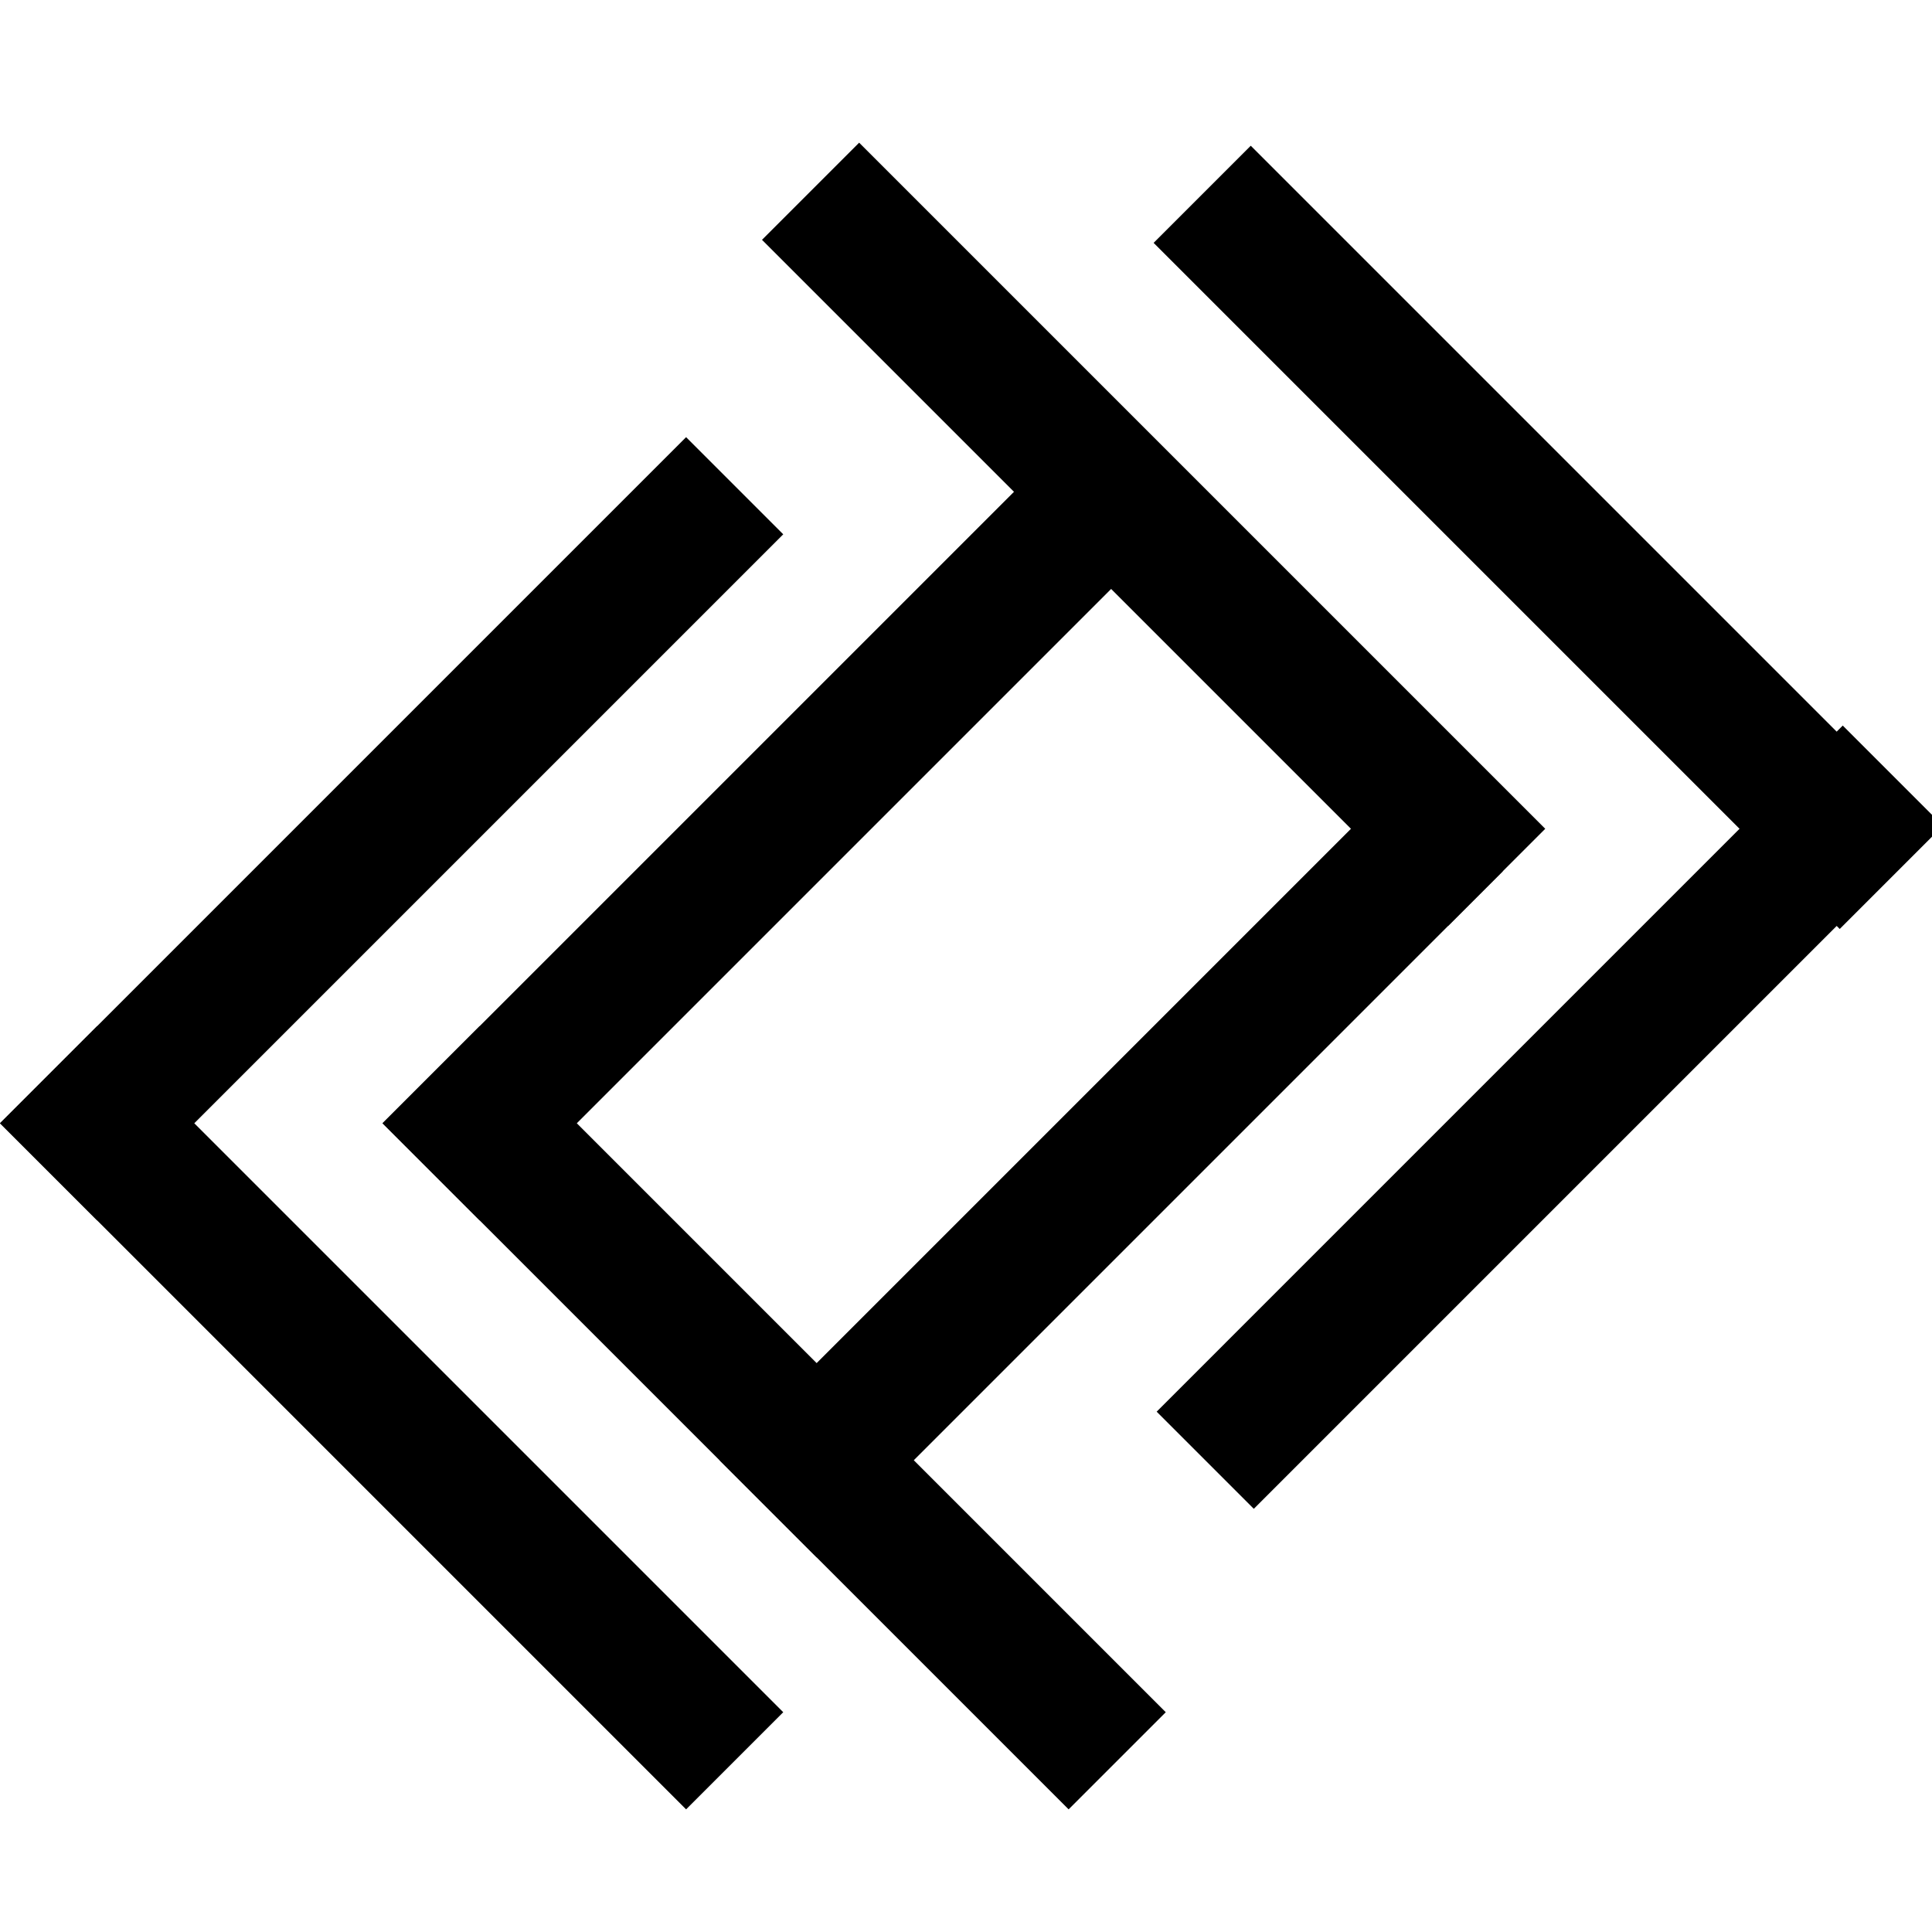
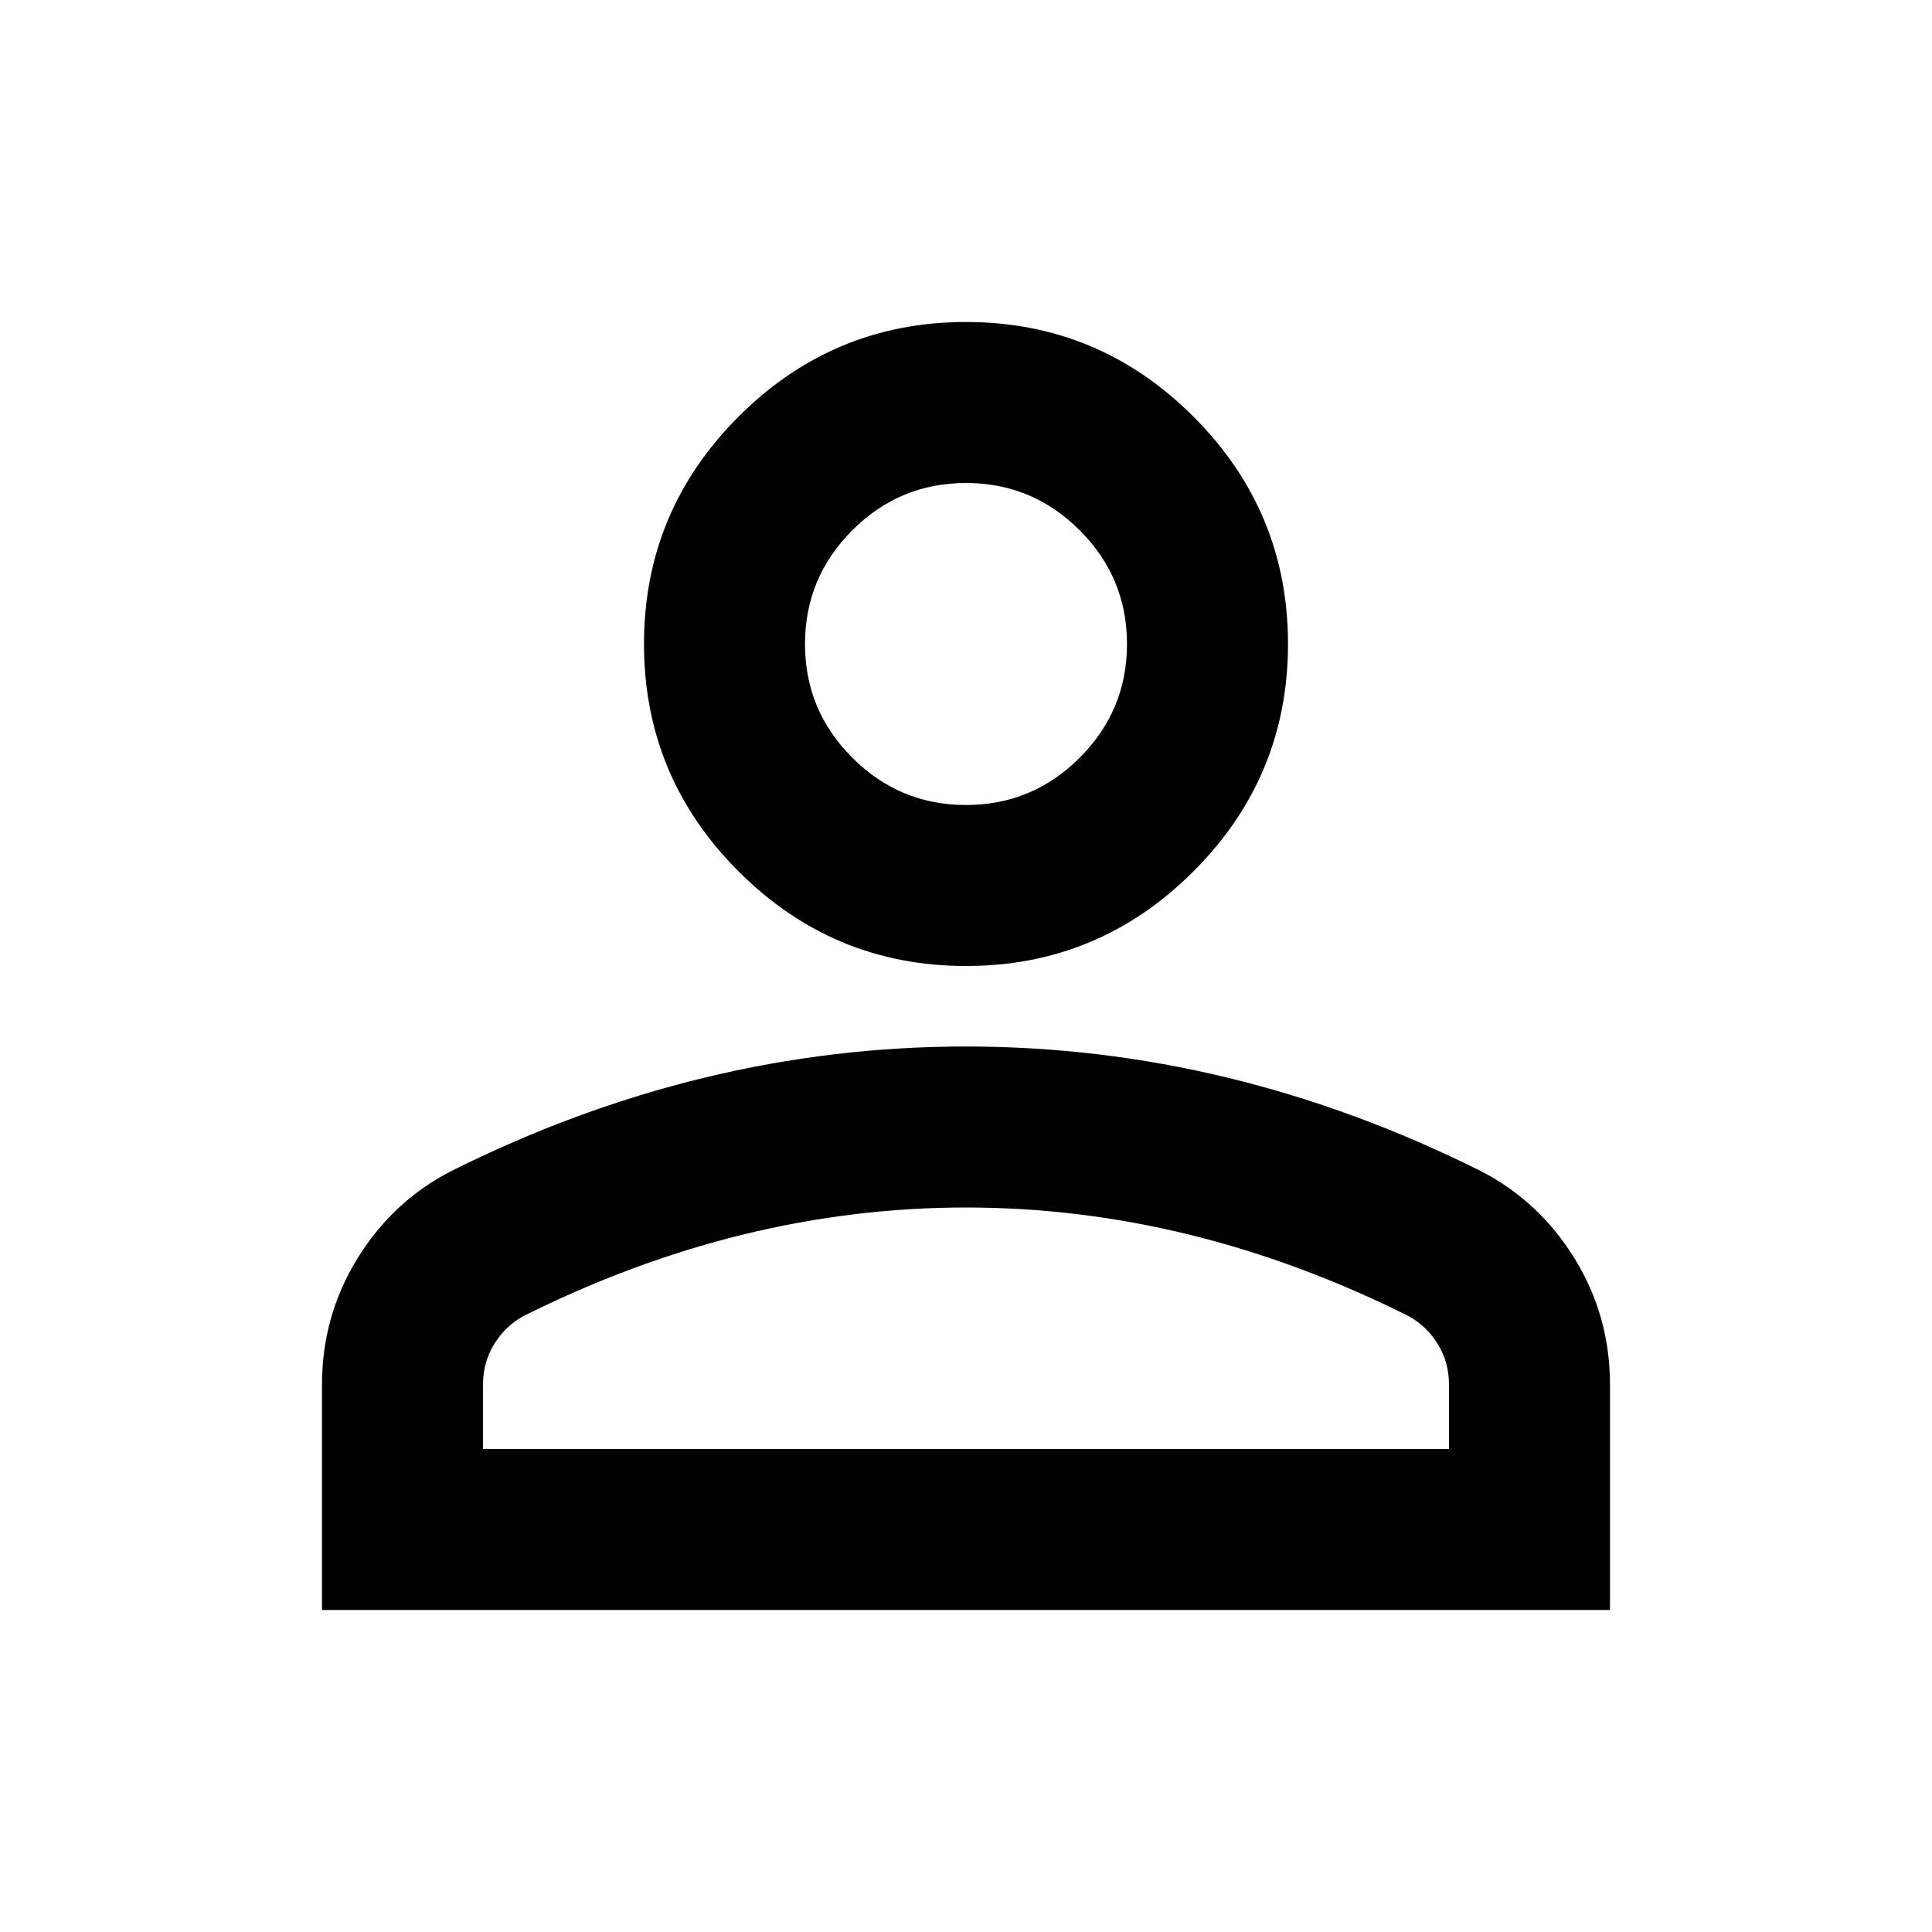
- <svg xmlns="http://www.w3.org/2000/svg" width="450" height="450" viewBox="0 0 450 450" style="fill:#000;">
-   <g transform="rotate(45)">
-     <rect width="226" height="32" x="165" y="-118" />
-     <rect width="226" height="32" x="230" y="-182" />
-     <rect width="226" height="32" x="185" y="153" />
-     <rect width="226" height="32" x="248" y="90" />
-   </g>
-   <g transform="rotate(-45)">
-     <rect width="226" height="32" x="-185" y="185" />
-     <rect width="226" height="32" x="-122" y="248" />
-     <rect width="226" height="32" x="-122" y="359" />
-     <rect width="226" height="32" x="-42" y="423" />
-   </g>
+ <svg xmlns="http://www.w3.org/2000/svg" height="24px" viewBox="0 -960 960 960" width="24px" fill="#000">
+   <path d="M480-480q-66 0-113-47t-47-113q0-66 47-113t113-47q66 0 113 47t47 113q0 66-47 113t-113 47ZM160-160v-112q0-34 17.5-62.5T224-378q62-31 126-46.5T480-440q66 0 130 15.5T736-378q29 15 46.5 43.5T800-272v112H160Zm80-80h480v-32q0-11-5.5-20T700-306q-54-27-109-40.5T480-360q-56 0-111 13.5T260-306q-9 5-14.5 14t-5.5 20v32Zm240-320q33 0 56.5-23.5T560-640q0-33-23.5-56.5T480-720q-33 0-56.5 23.5T400-640q0 33 23.5 56.5T480-560Zm0-80Zm0 400Z" />
</svg>
